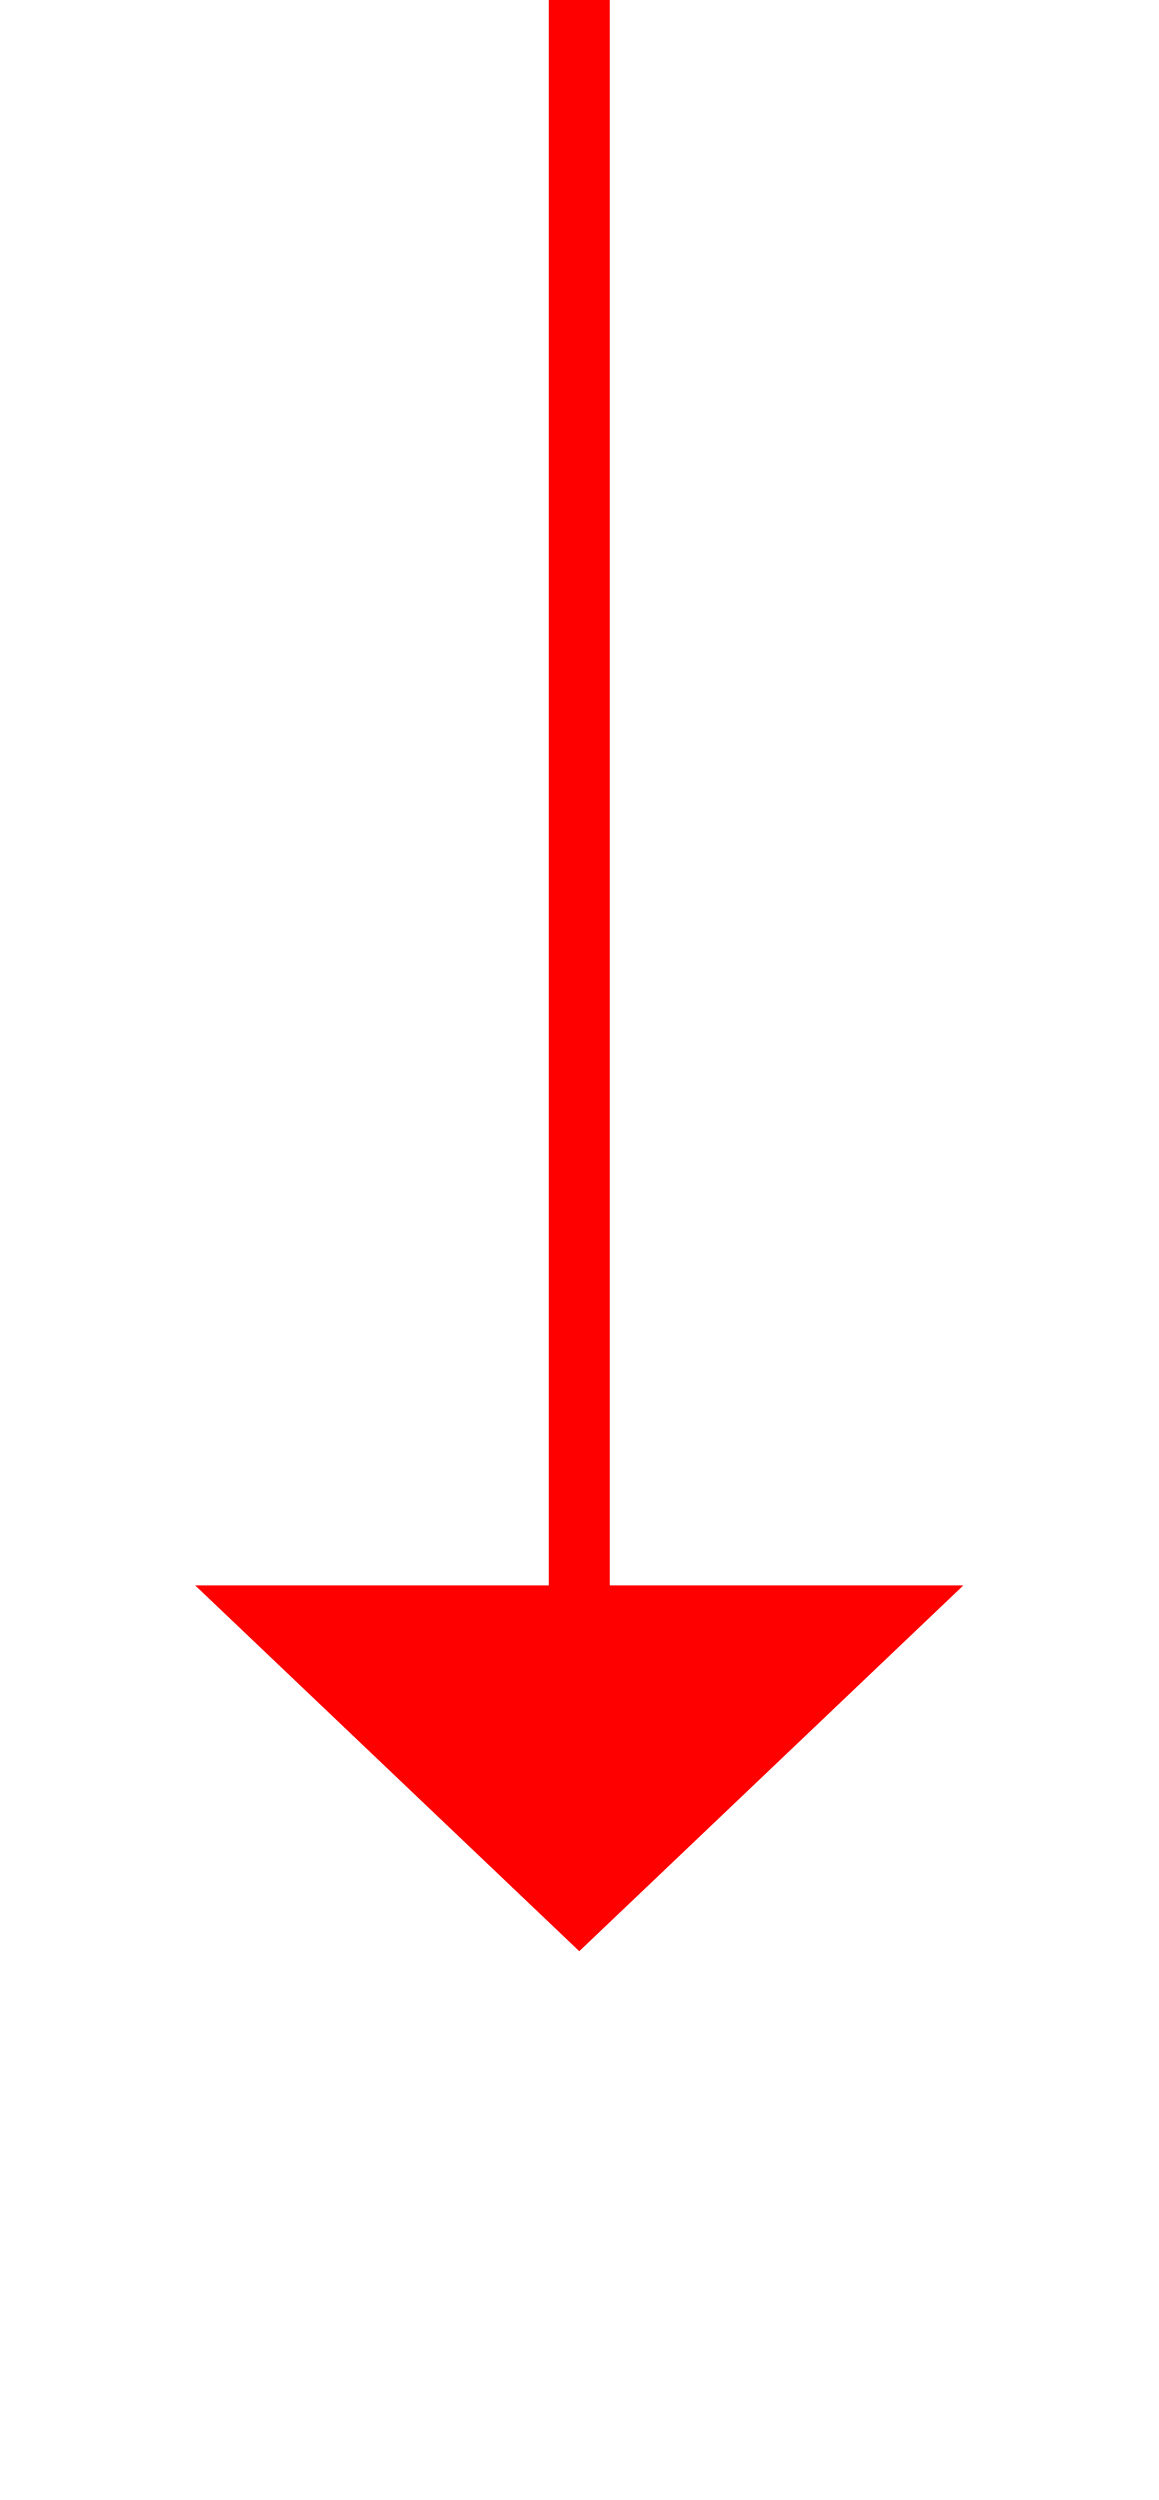
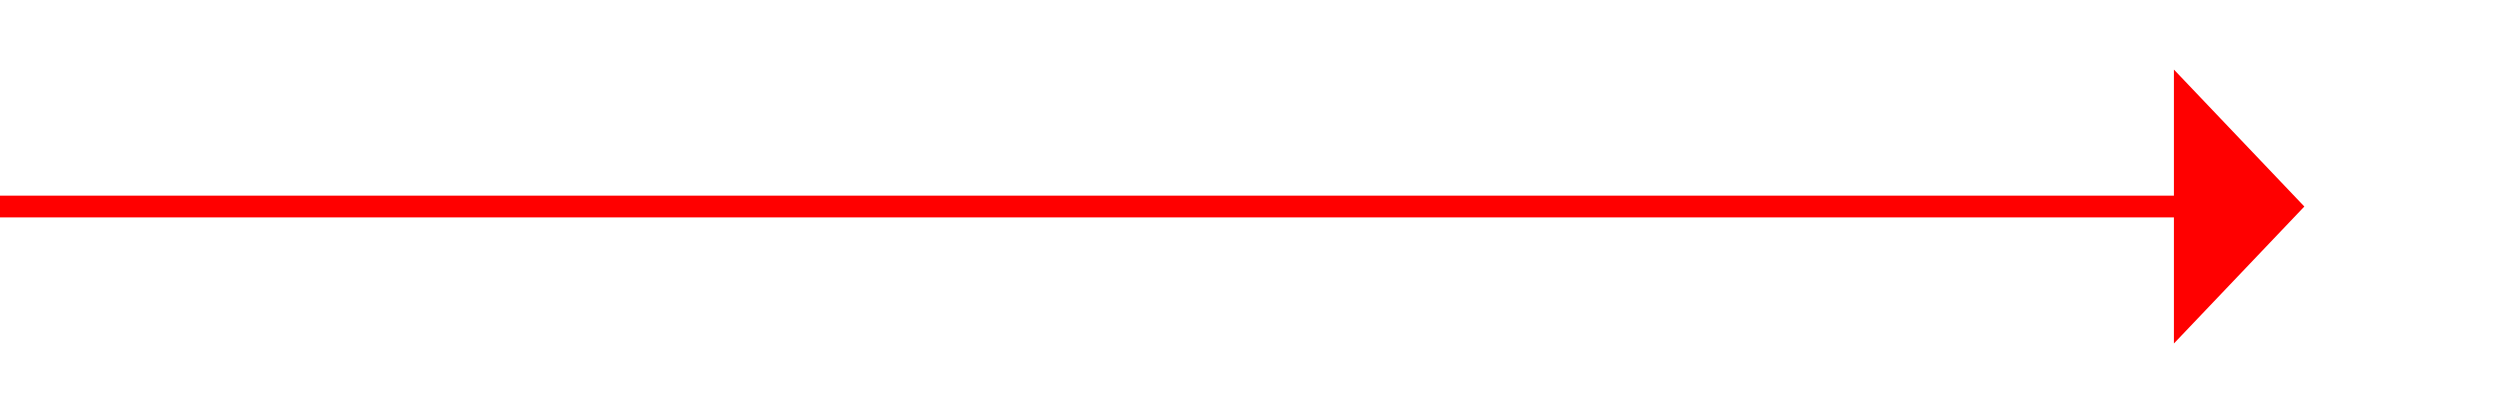
- <svg xmlns="http://www.w3.org/2000/svg" version="1.1" width="19px" height="41px">
-   <g transform="matrix(1 0 0 1 -1046 -3864 )">
-     <path d="M 1049.2 3890  L 1055.5 3896  L 1061.8 3890  L 1049.2 3890  Z " fill-rule="nonzero" fill="#ff0000" stroke="none" />
-     <path d="M 1055.5 3864  L 1055.5 3891  " stroke-width="1" stroke="#ff0000" fill="none" />
+ <svg xmlns="http://www.w3.org/2000/svg" version="1.1" width="115px" height="19px">
+   <g transform="matrix(1 0 0 1 -930 -6710 )">
+     <path d="M 1030 6725.8  L 1036 6719.5  L 1030 6713.2  L 1030 6725.8  Z " fill-rule="nonzero" fill="#ff0000" stroke="none" />
+     <path d="M 930 6719.5  L 1031 6719.5  " stroke-width="1" stroke="#ff0000" fill="none" />
  </g>
</svg>
